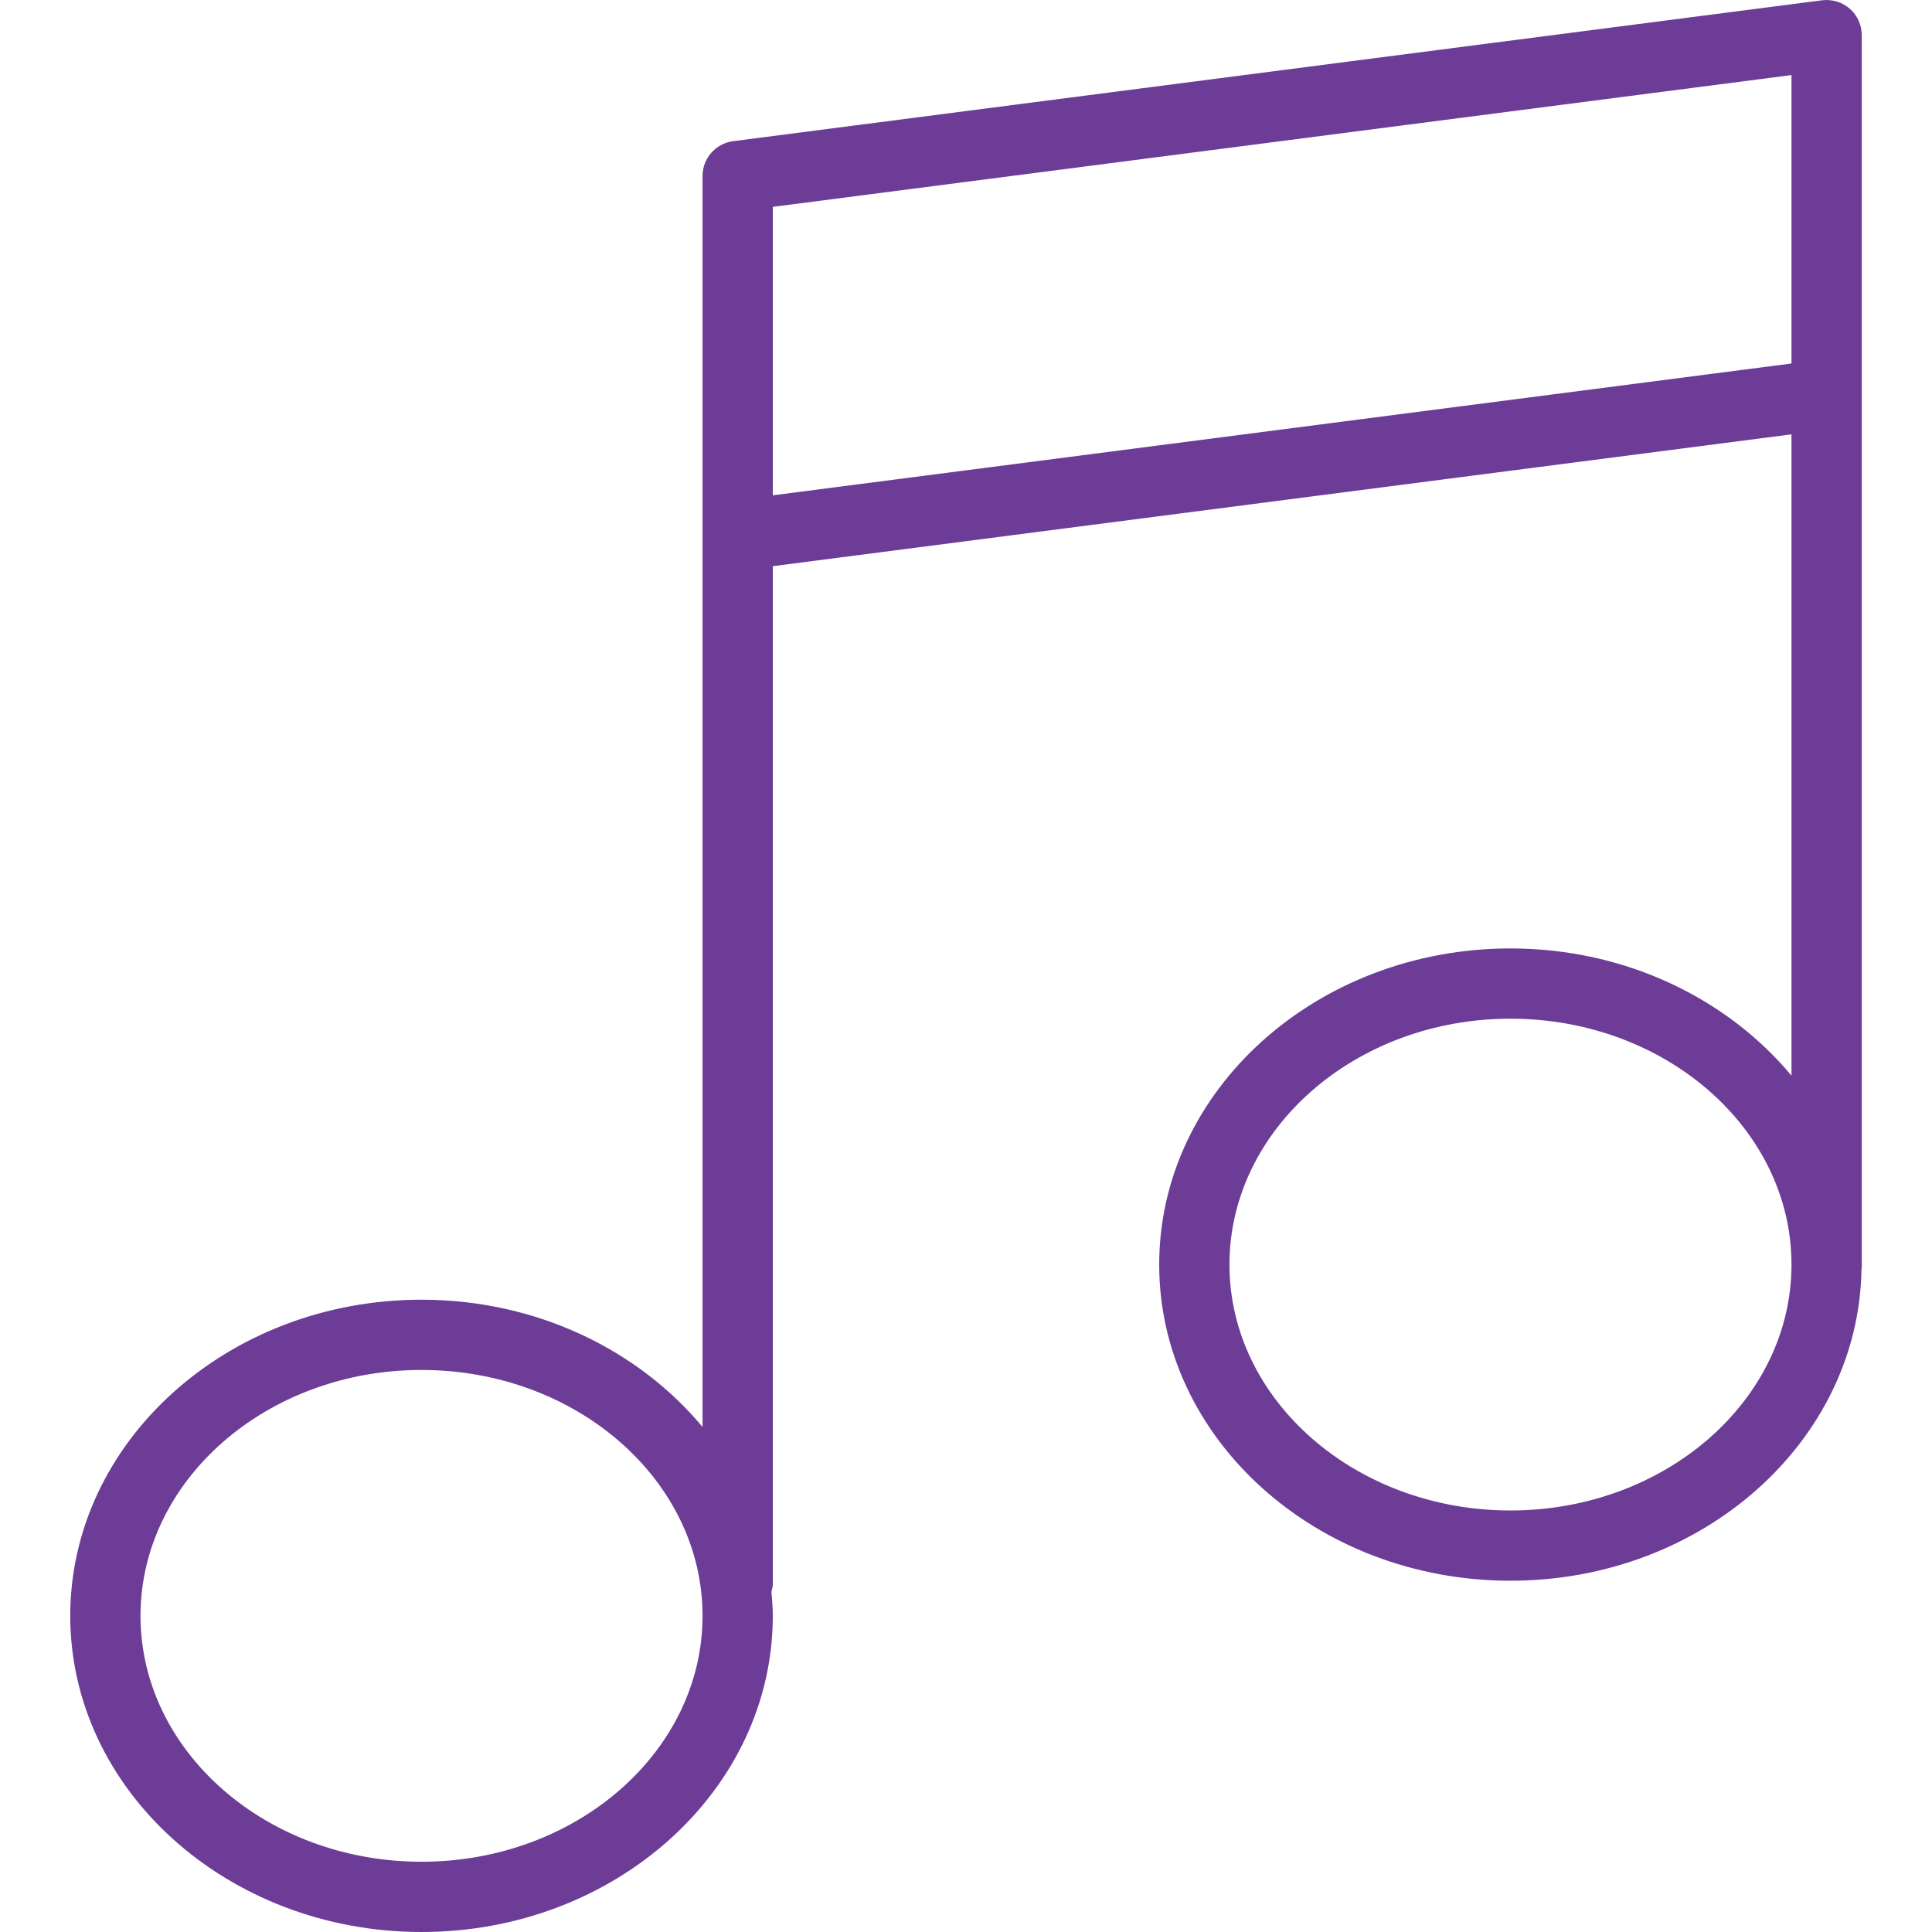
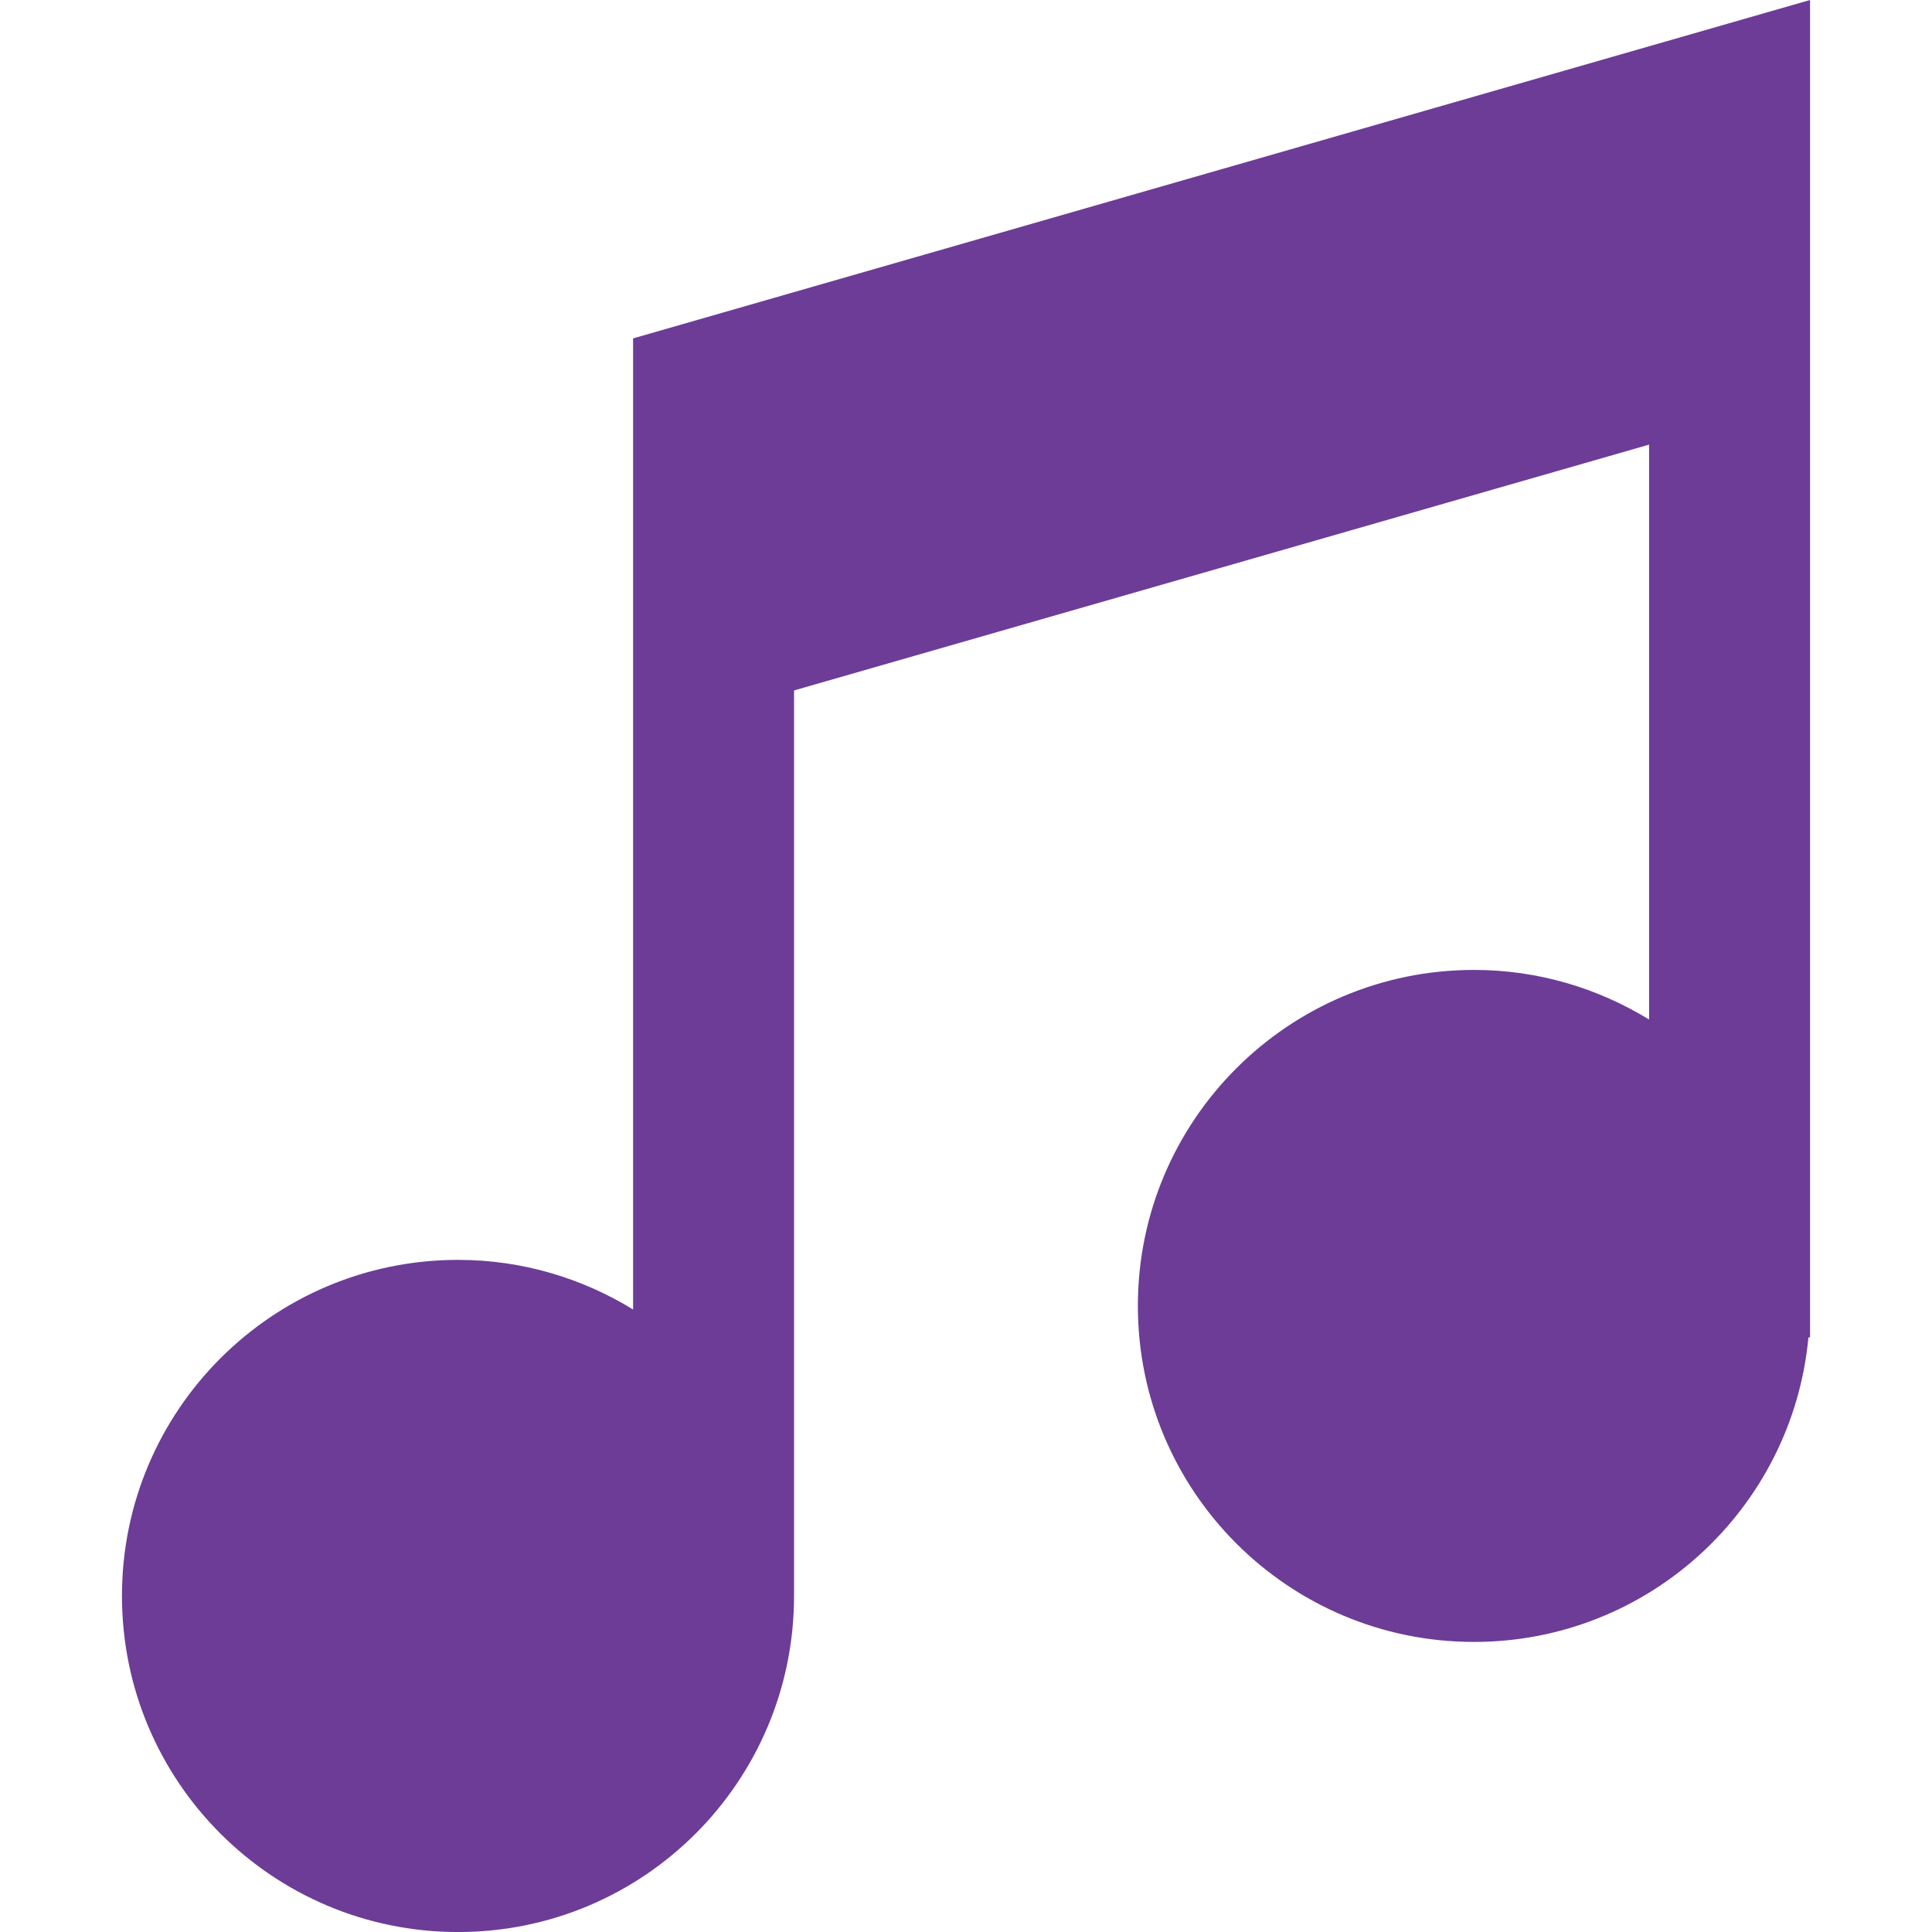
- <svg xmlns="http://www.w3.org/2000/svg" version="1.1" id="Capa_1" x="0px" y="0px" viewBox="0 0 55 55" style="enable-background:new 0 0 55 55;" xml:space="preserve" width="512px" height="512px">
-   <path d="M52.66,0.249c-0.216-0.189-0.501-0.275-0.789-0.241l-31,4.011C20.373,4.084,20,4.507,20,5.01v6.017v4.212v25.384  C18.174,38.428,15.273,37,12,37c-5.514,0-10,4.037-10,9s4.486,9,10,9s10-4.037,10-9c0-0.232-0.019-0.46-0.039-0.687  C21.974,45.248,22,45.189,22,45.121V16.118l29-3.753v18.257C49.174,28.428,46.273,27,43,27c-5.514,0-10,4.037-10,9s4.486,9,10,9  c5.464,0,9.913-3.966,9.993-8.867c0-0.013,0.007-0.024,0.007-0.037V11.227V7.016V1C53,0.712,52.876,0.438,52.66,0.249z M12,53  c-4.411,0-8-3.141-8-7s3.589-7,8-7s8,3.141,8,7S16.411,53,12,53z M43,43c-4.411,0-8-3.141-8-7s3.589-7,8-7s8,3.141,8,7  S47.411,43,43,43z M22,14.101v-3.074V5.889l29-3.752v4.879v3.332L22,14.101z" fill="#6C3C97" />
+ <svg xmlns="http://www.w3.org/2000/svg" version="1.1" id="Capa_1" x="0px" y="0px" width="512px" height="512px" viewBox="0 0 48.015 48.015" style="enable-background:new 0 0 48.015 48.015;" xml:space="preserve">
+   <g>
+     <g>
+       <path d="M15.734,8.41v4.84v5.058v14.236c-1.268-0.777-2.754-1.233-4.35-1.233c-4.612,0-8.353,3.74-8.353,8.351    c0,4.613,3.74,8.354,8.353,8.354c4.61,0,8.349-3.737,8.35-8.352l0,0V17.159l21.25-6.109v14.288    c-1.269-0.777-2.754-1.233-4.351-1.233c-4.613,0-8.354,3.739-8.354,8.347c0,4.613,3.739,8.354,8.354,8.354    c4.345,0,7.914-3.324,8.311-7.568h0.04V9.9V6.314V0L15.734,8.41z" fill="#6C3C97" />
+     </g>
+   </g>
  <g>
</g>
  <g>
</g>
  <g>
</g>
  <g>
</g>
  <g>
</g>
  <g>
</g>
  <g>
</g>
  <g>
</g>
  <g>
</g>
  <g>
</g>
  <g>
</g>
  <g>
</g>
  <g>
</g>
  <g>
</g>
  <g>
</g>
</svg>
